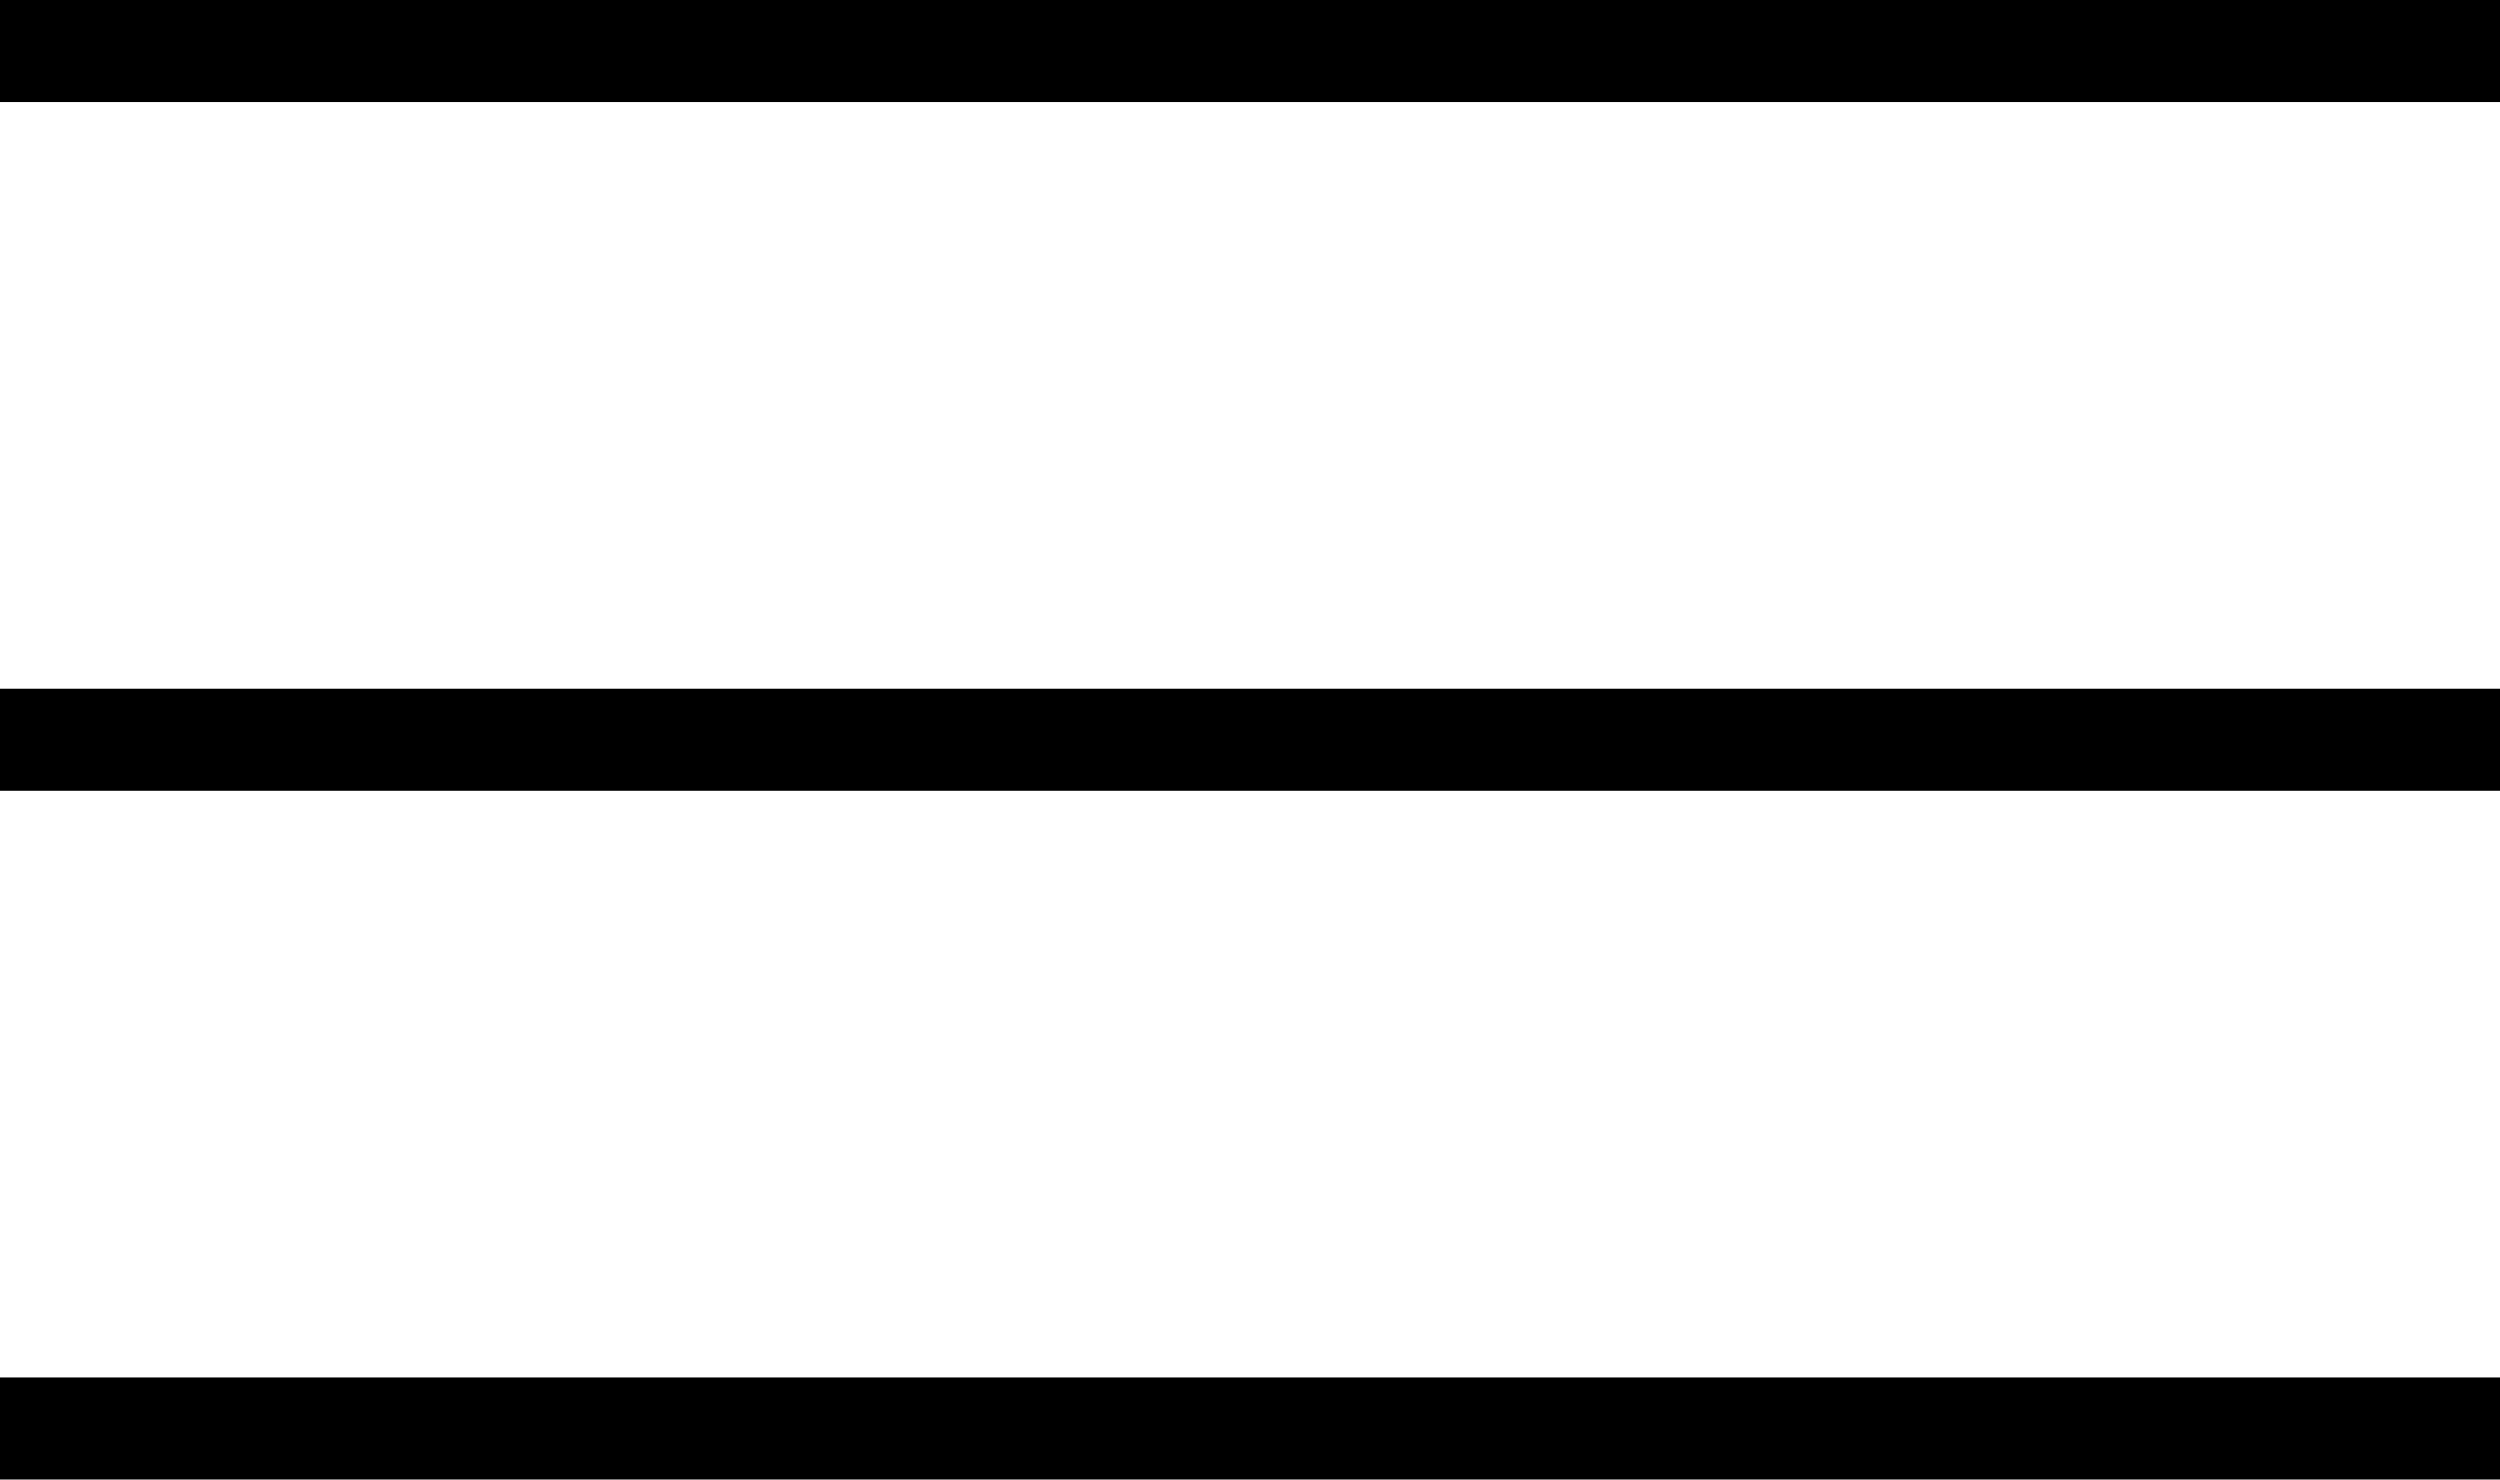
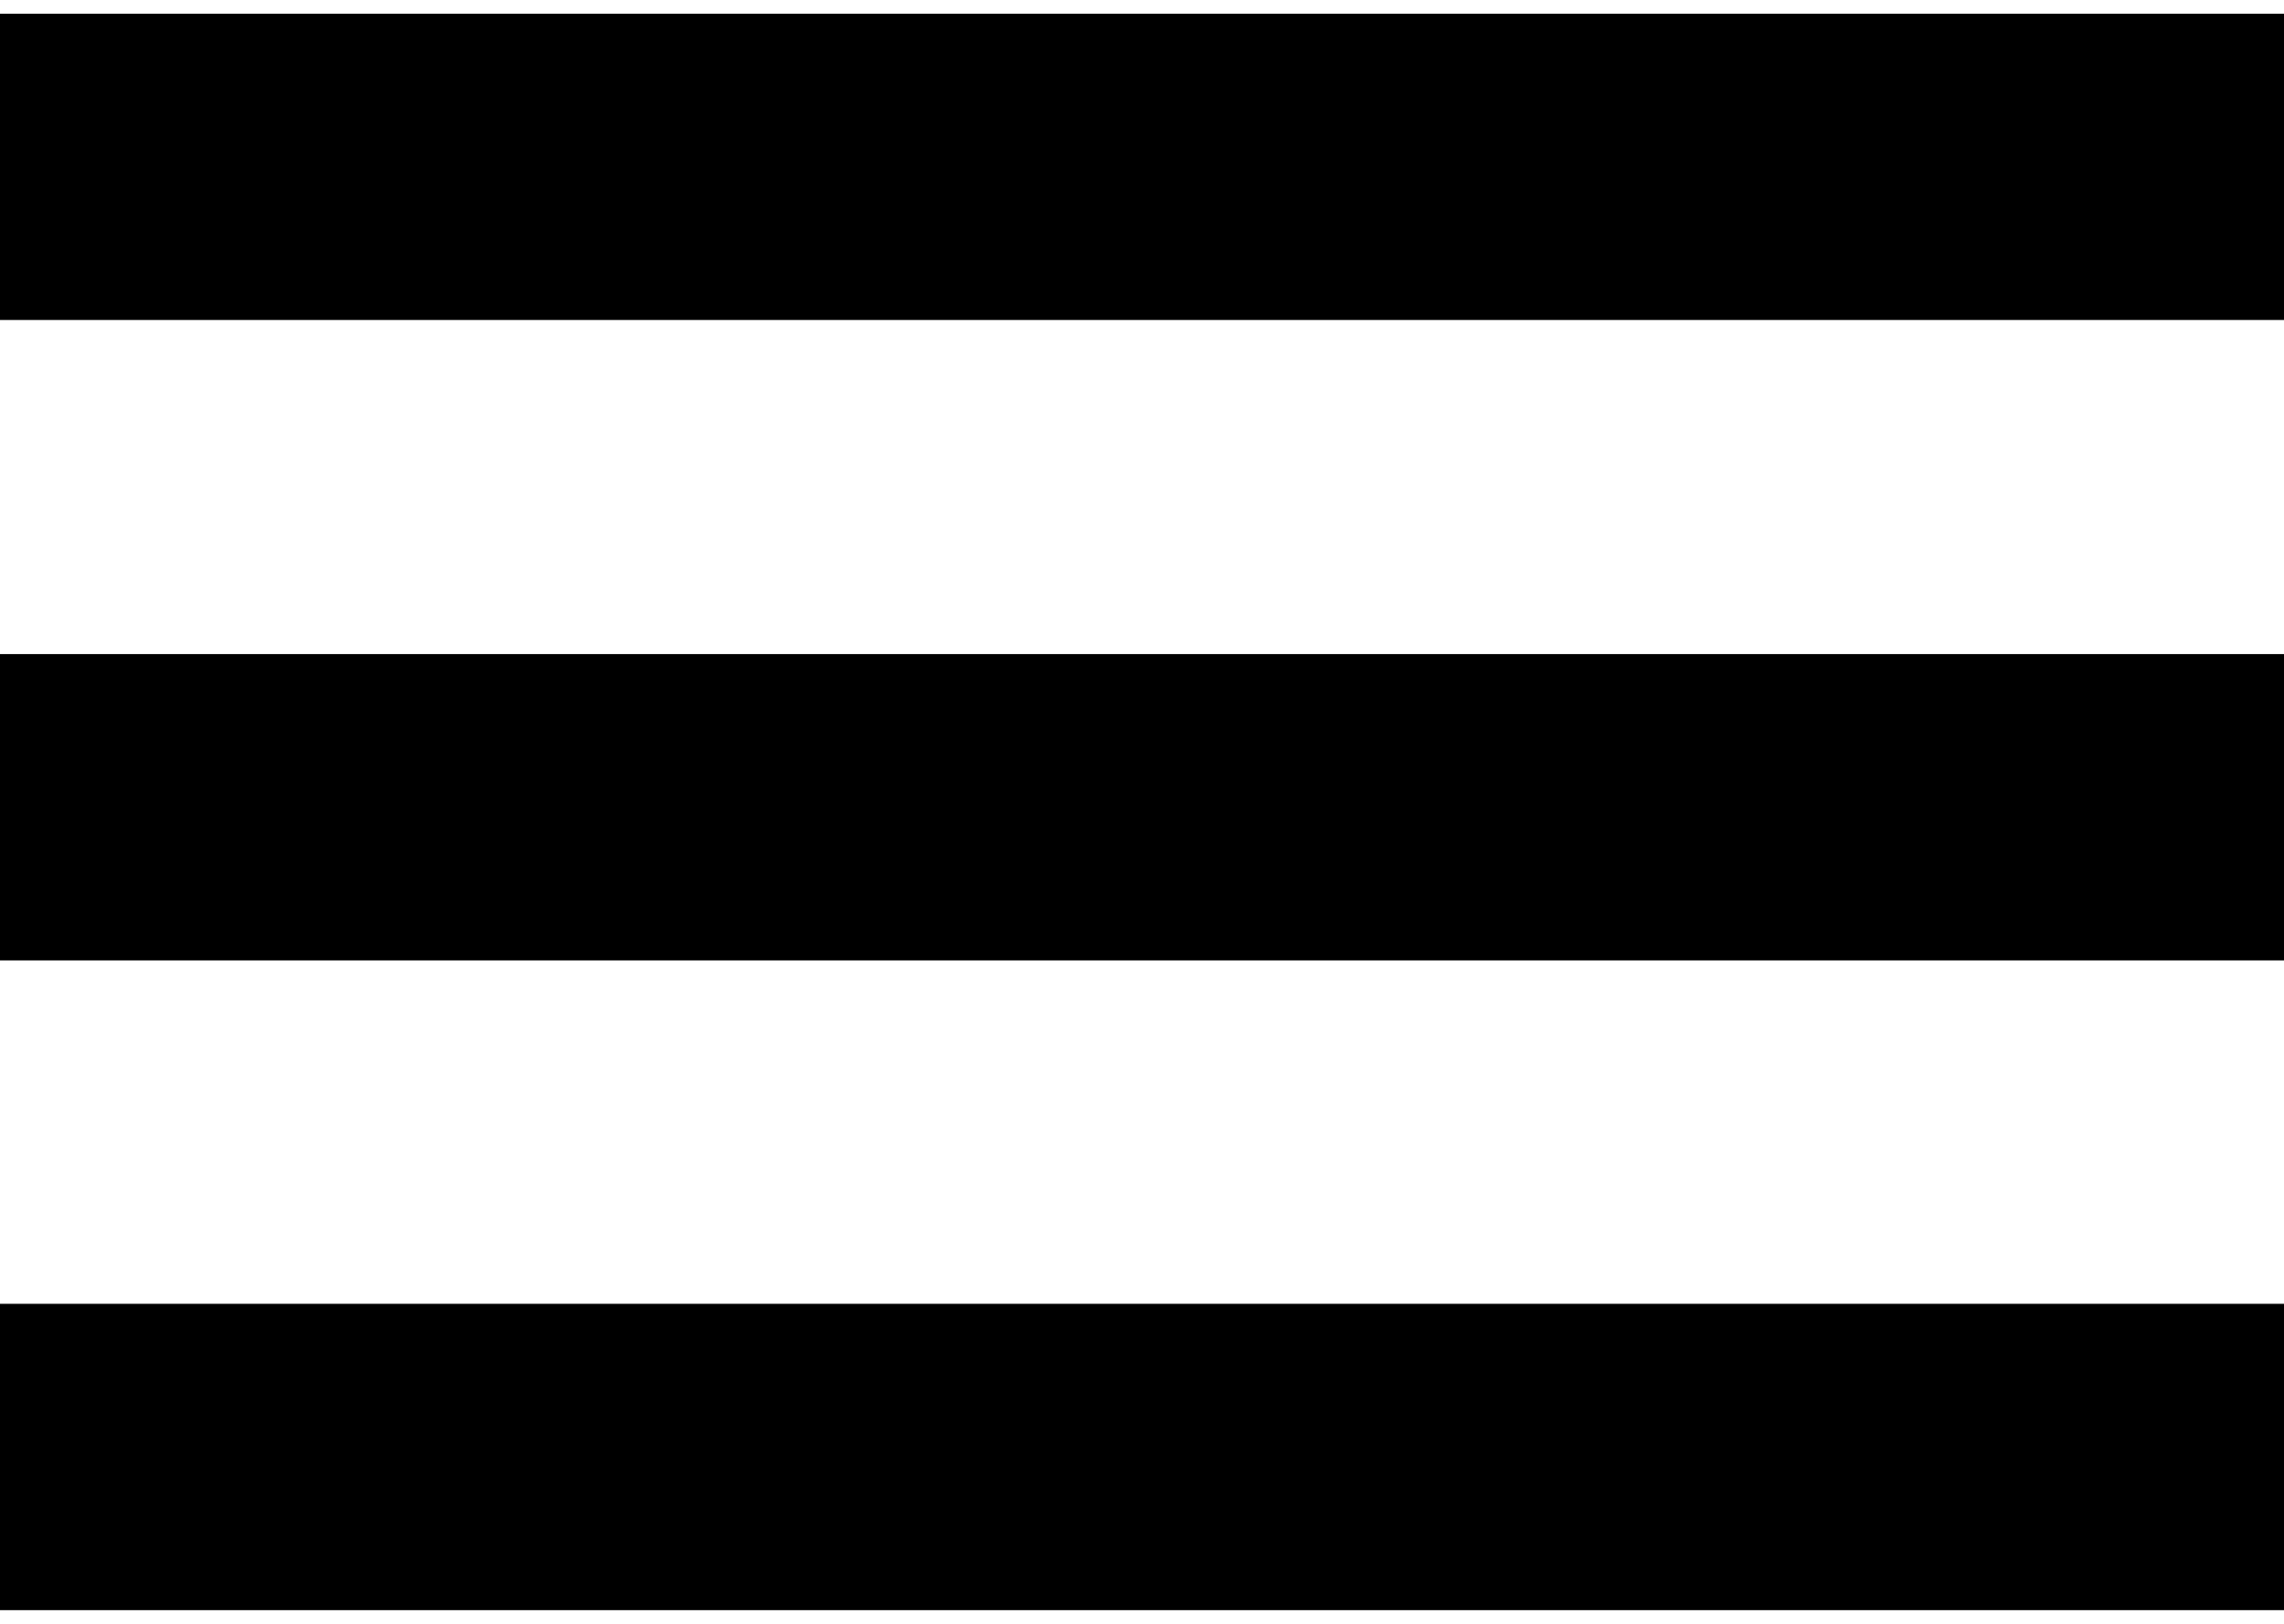
- <svg xmlns="http://www.w3.org/2000/svg" version="1.1" id="Ebene_1" x="0px" y="0px" viewBox="590 614.8 595.3 352.3" enable-background="new 590 614.8 595.3 352.3" xml:space="preserve">
-   <rect x="590" y="942.8" width="595.3" height="24.3" />
-   <rect x="590" y="778.8" width="595.3" height="24.3" />
-   <rect x="590" y="614.8" width="595.3" height="24.3" />
+ <svg xmlns="http://www.w3.org/2000/svg" version="1.1" width="45" height="32" viewBox="0 0 45 32">
+   <g id="icomoon-ignore">
+     <line stroke-width="1" x1="" y1="" x2="" y2="" stroke="#449FDB" opacity="" />
+   </g>
+   <path d="M0 0.271h45.176v6.035h-45.176zM0 25.694h45.176v6.037h-45.176zM0 12.89h45.176v6.037h-45.176z" fill="#000000" />
</svg>
